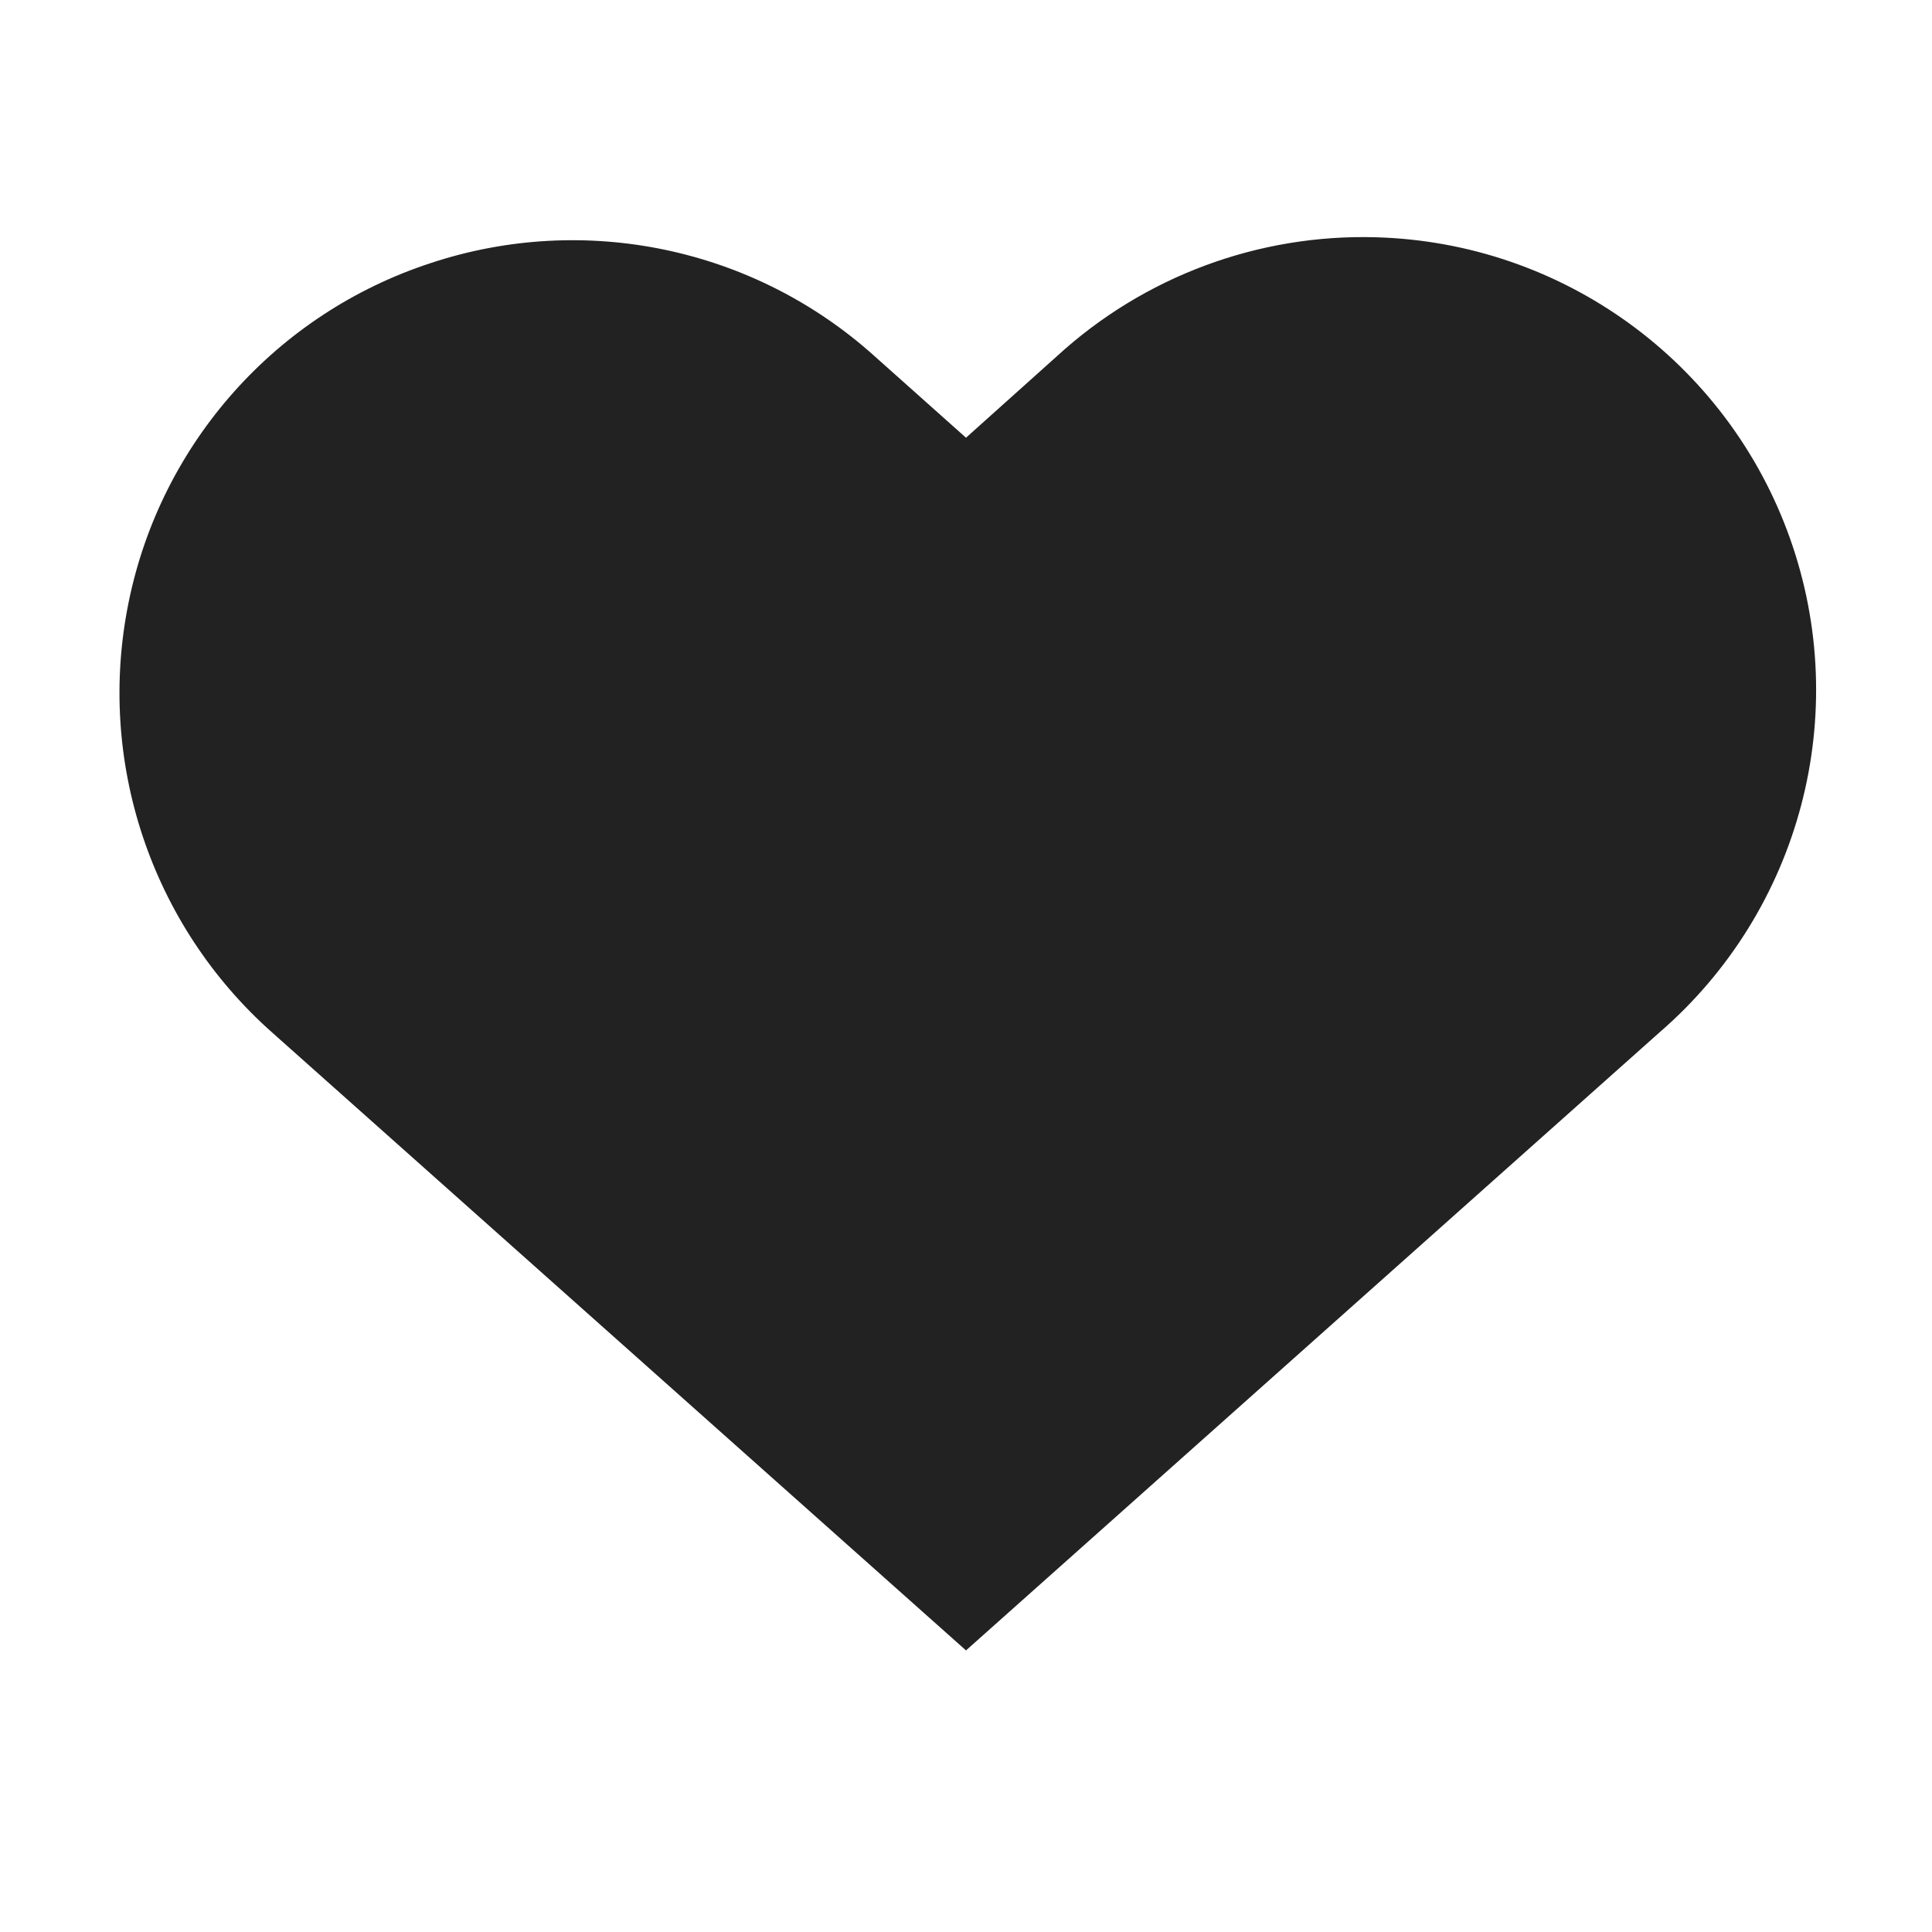
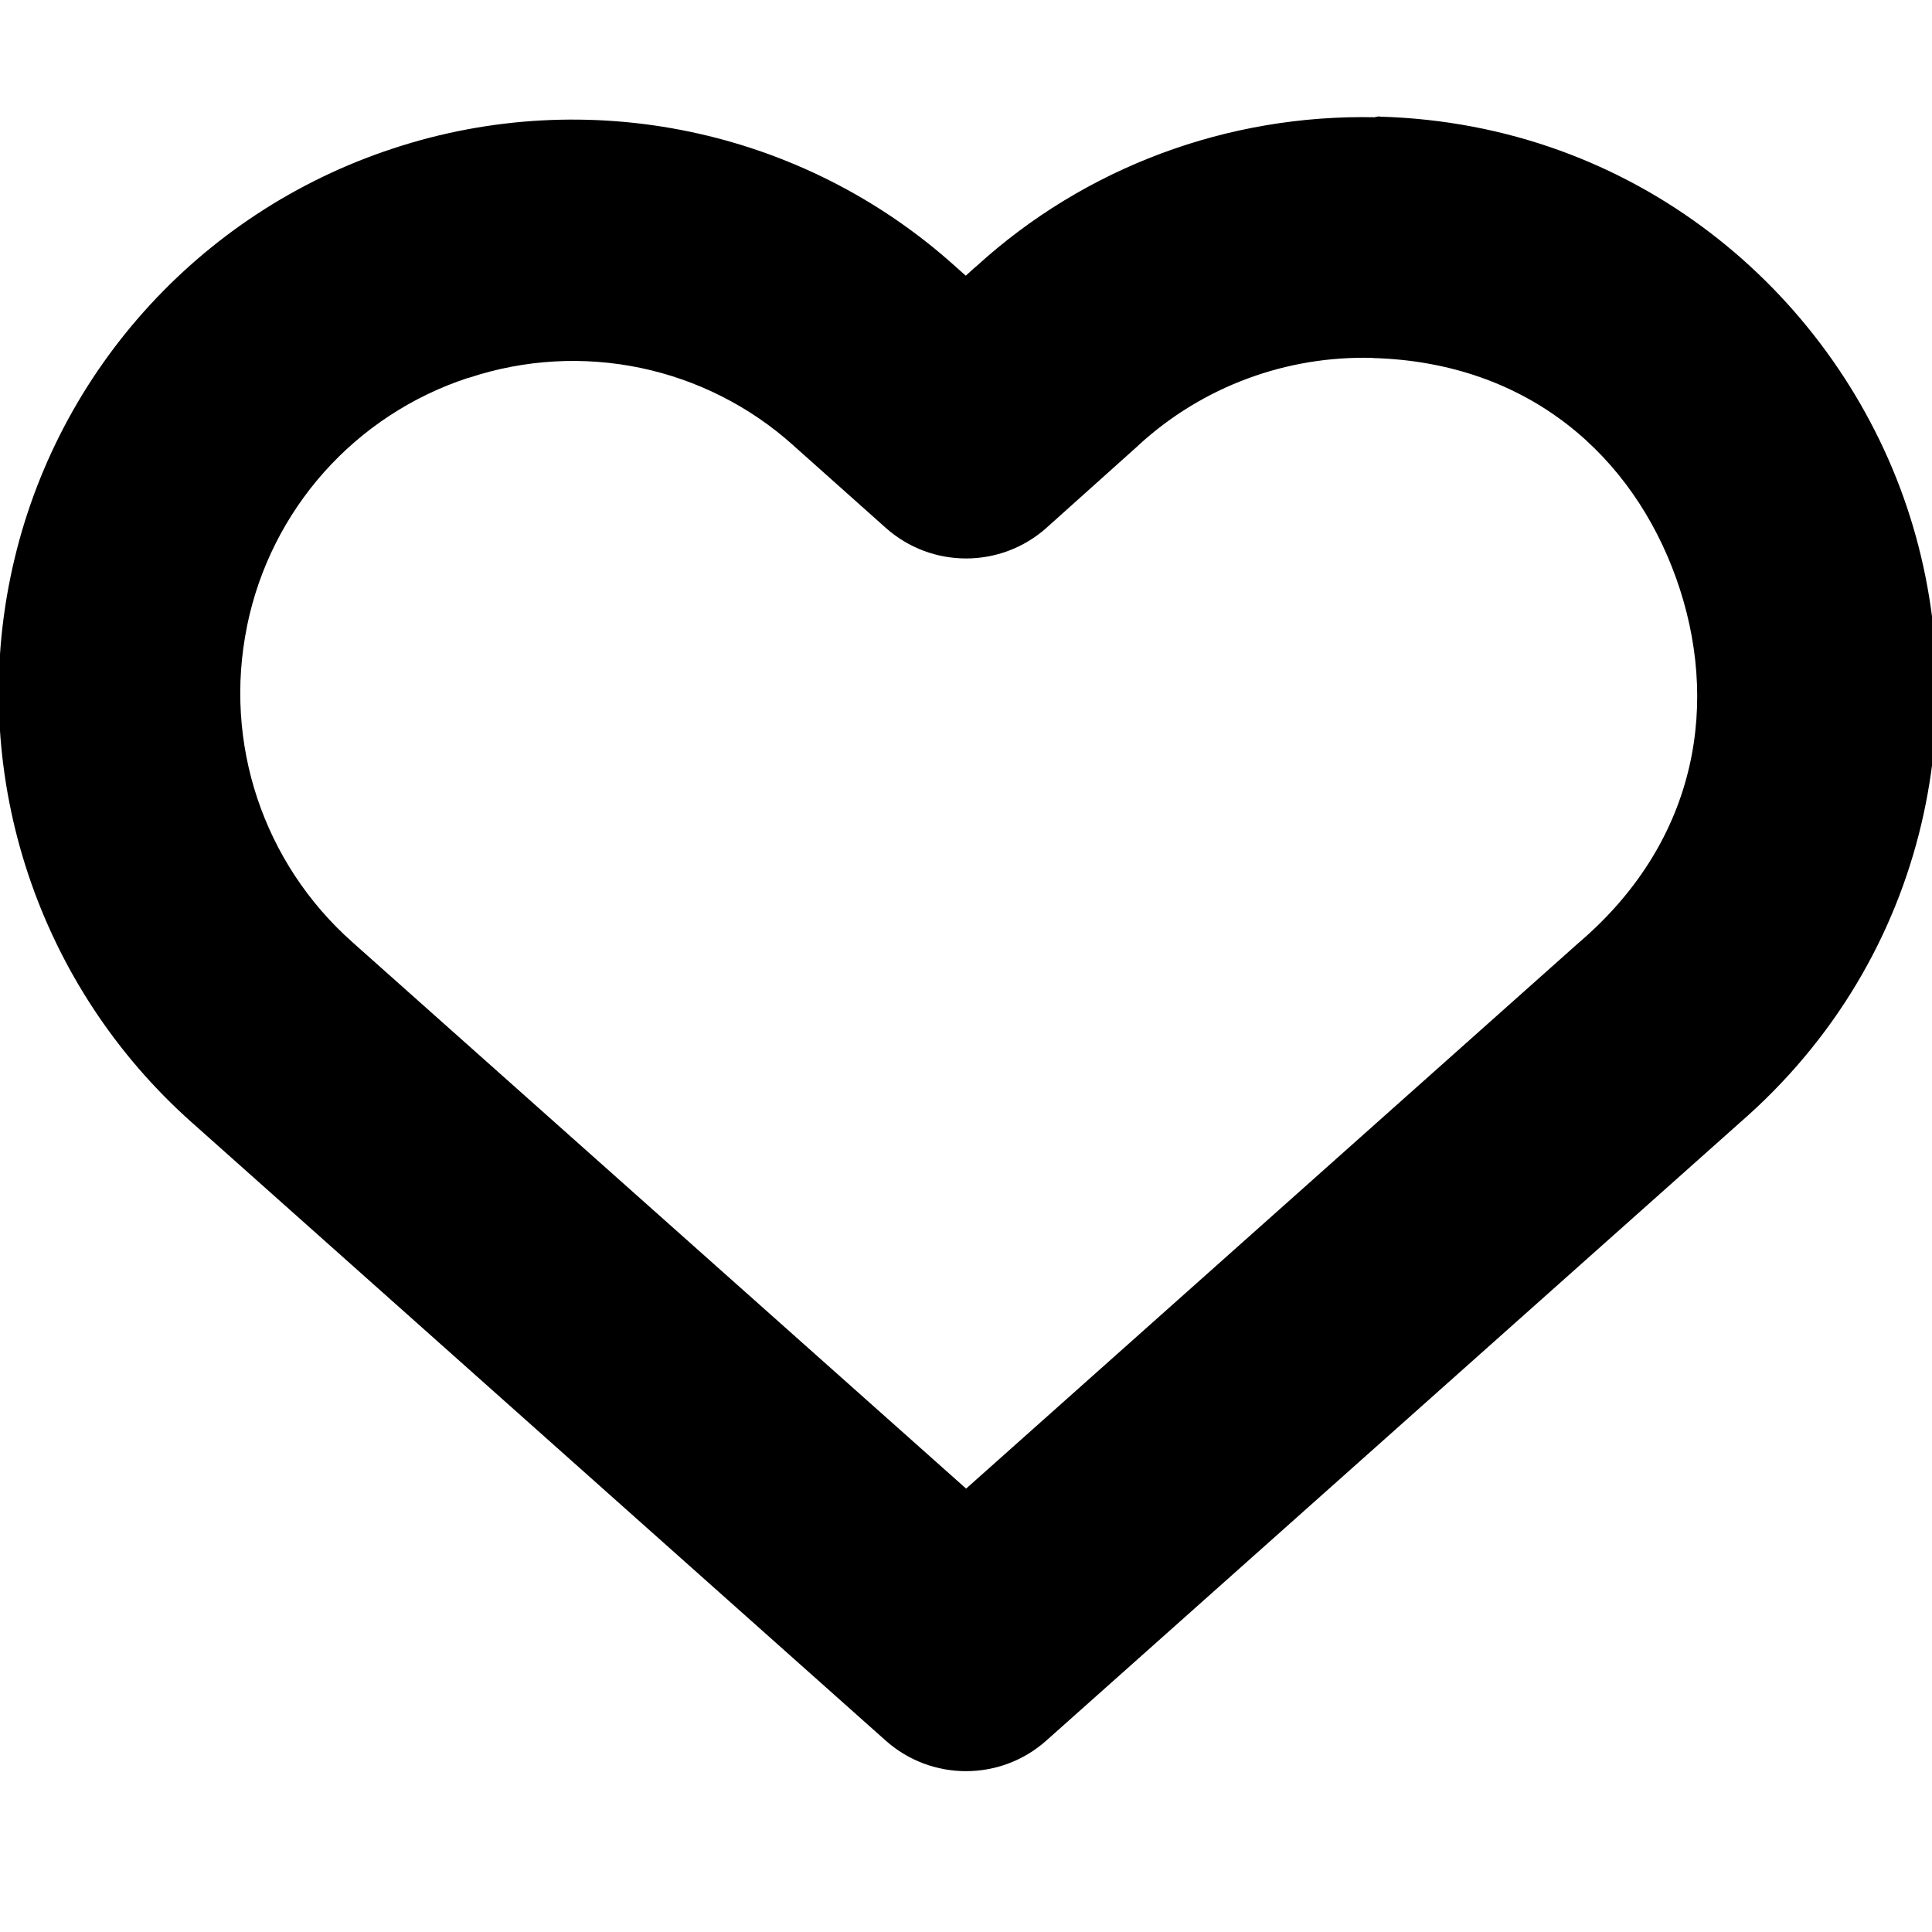
- <svg xmlns="http://www.w3.org/2000/svg" width="16" height="16">
-   <path fill="#222" d="M11.395 1.965a3.75 3.75 0 0 0-2.641.984L8 3.625l-.758-.676a3.738 3.738 0 0 0-3.676-.77 3.738 3.738 0 0 0-2.5 2.805 3.76 3.76 0 0 0 1.188 3.567L8 13.668l5.742-5.117a3.75 3.75 0 0 0-2.348-6.586zm0 0" />
+ <svg xmlns="http://www.w3.org/2000/svg" width="16" height="16" version="1.1">
+   <path d="m11.395 0.965a1 1 0 0 0-0.006 0.006c-1.218-0.026-2.402 0.412-3.303 1.234l-0.004 0.004c-0.001 9.973e-4 -0.003 9.547e-4 -0.004 0.002l-0.08 0.072-0.088-0.078-0.002-0.002c-1.263-1.136-3.042-1.506-4.654-0.973-1.615 0.53-2.828 1.887-3.168 3.553-0.341 1.664 0.234 3.386 1.504 4.514l5.744 5.117a1 1 0 0 0 1.332 0l5.731-5.106 2e-3 -0.002c1.603-1.387 1.972-3.485 1.365-5.188-0.607-1.702-2.22-3.092-4.338-3.152-9.09e-4 -2.605e-5 -1e-3 -0.002-2e-3 -0.002-6.54e-4 -1.869e-5 -0.001 1.842e-5 -2e-3 0-0.009-2.64e-4 -0.018 0.004-0.027 0.004zm-0.027 2c1.301 0.036 2.155 0.82 2.514 1.826 0.359 1.007 0.192 2.153-0.793 3.004a1 1 0 0 0-0.012 0.01l-5.076 4.523-5.08-4.523a1 1 0 0 0-0.002-0.002c-0.739-0.655-1.071-1.65-0.873-2.617a1 1 0 0 0 0-0.002c0.197-0.966 0.895-1.748 1.832-2.055a1 1 0 0 0 0.004 0c0.935-0.31 1.959-0.097 2.691 0.562a1 1 0 0 0 0.004 0.004l0.758 0.676a1 1 0 0 0 1.334-0.002l0.754-0.676a1 1 0 0 0 0.008-0.008c0.527-0.483 1.222-0.741 1.938-0.721z" color="#000000" stroke-linejoin="round" style="-inkscape-stroke:none" />
</svg>
